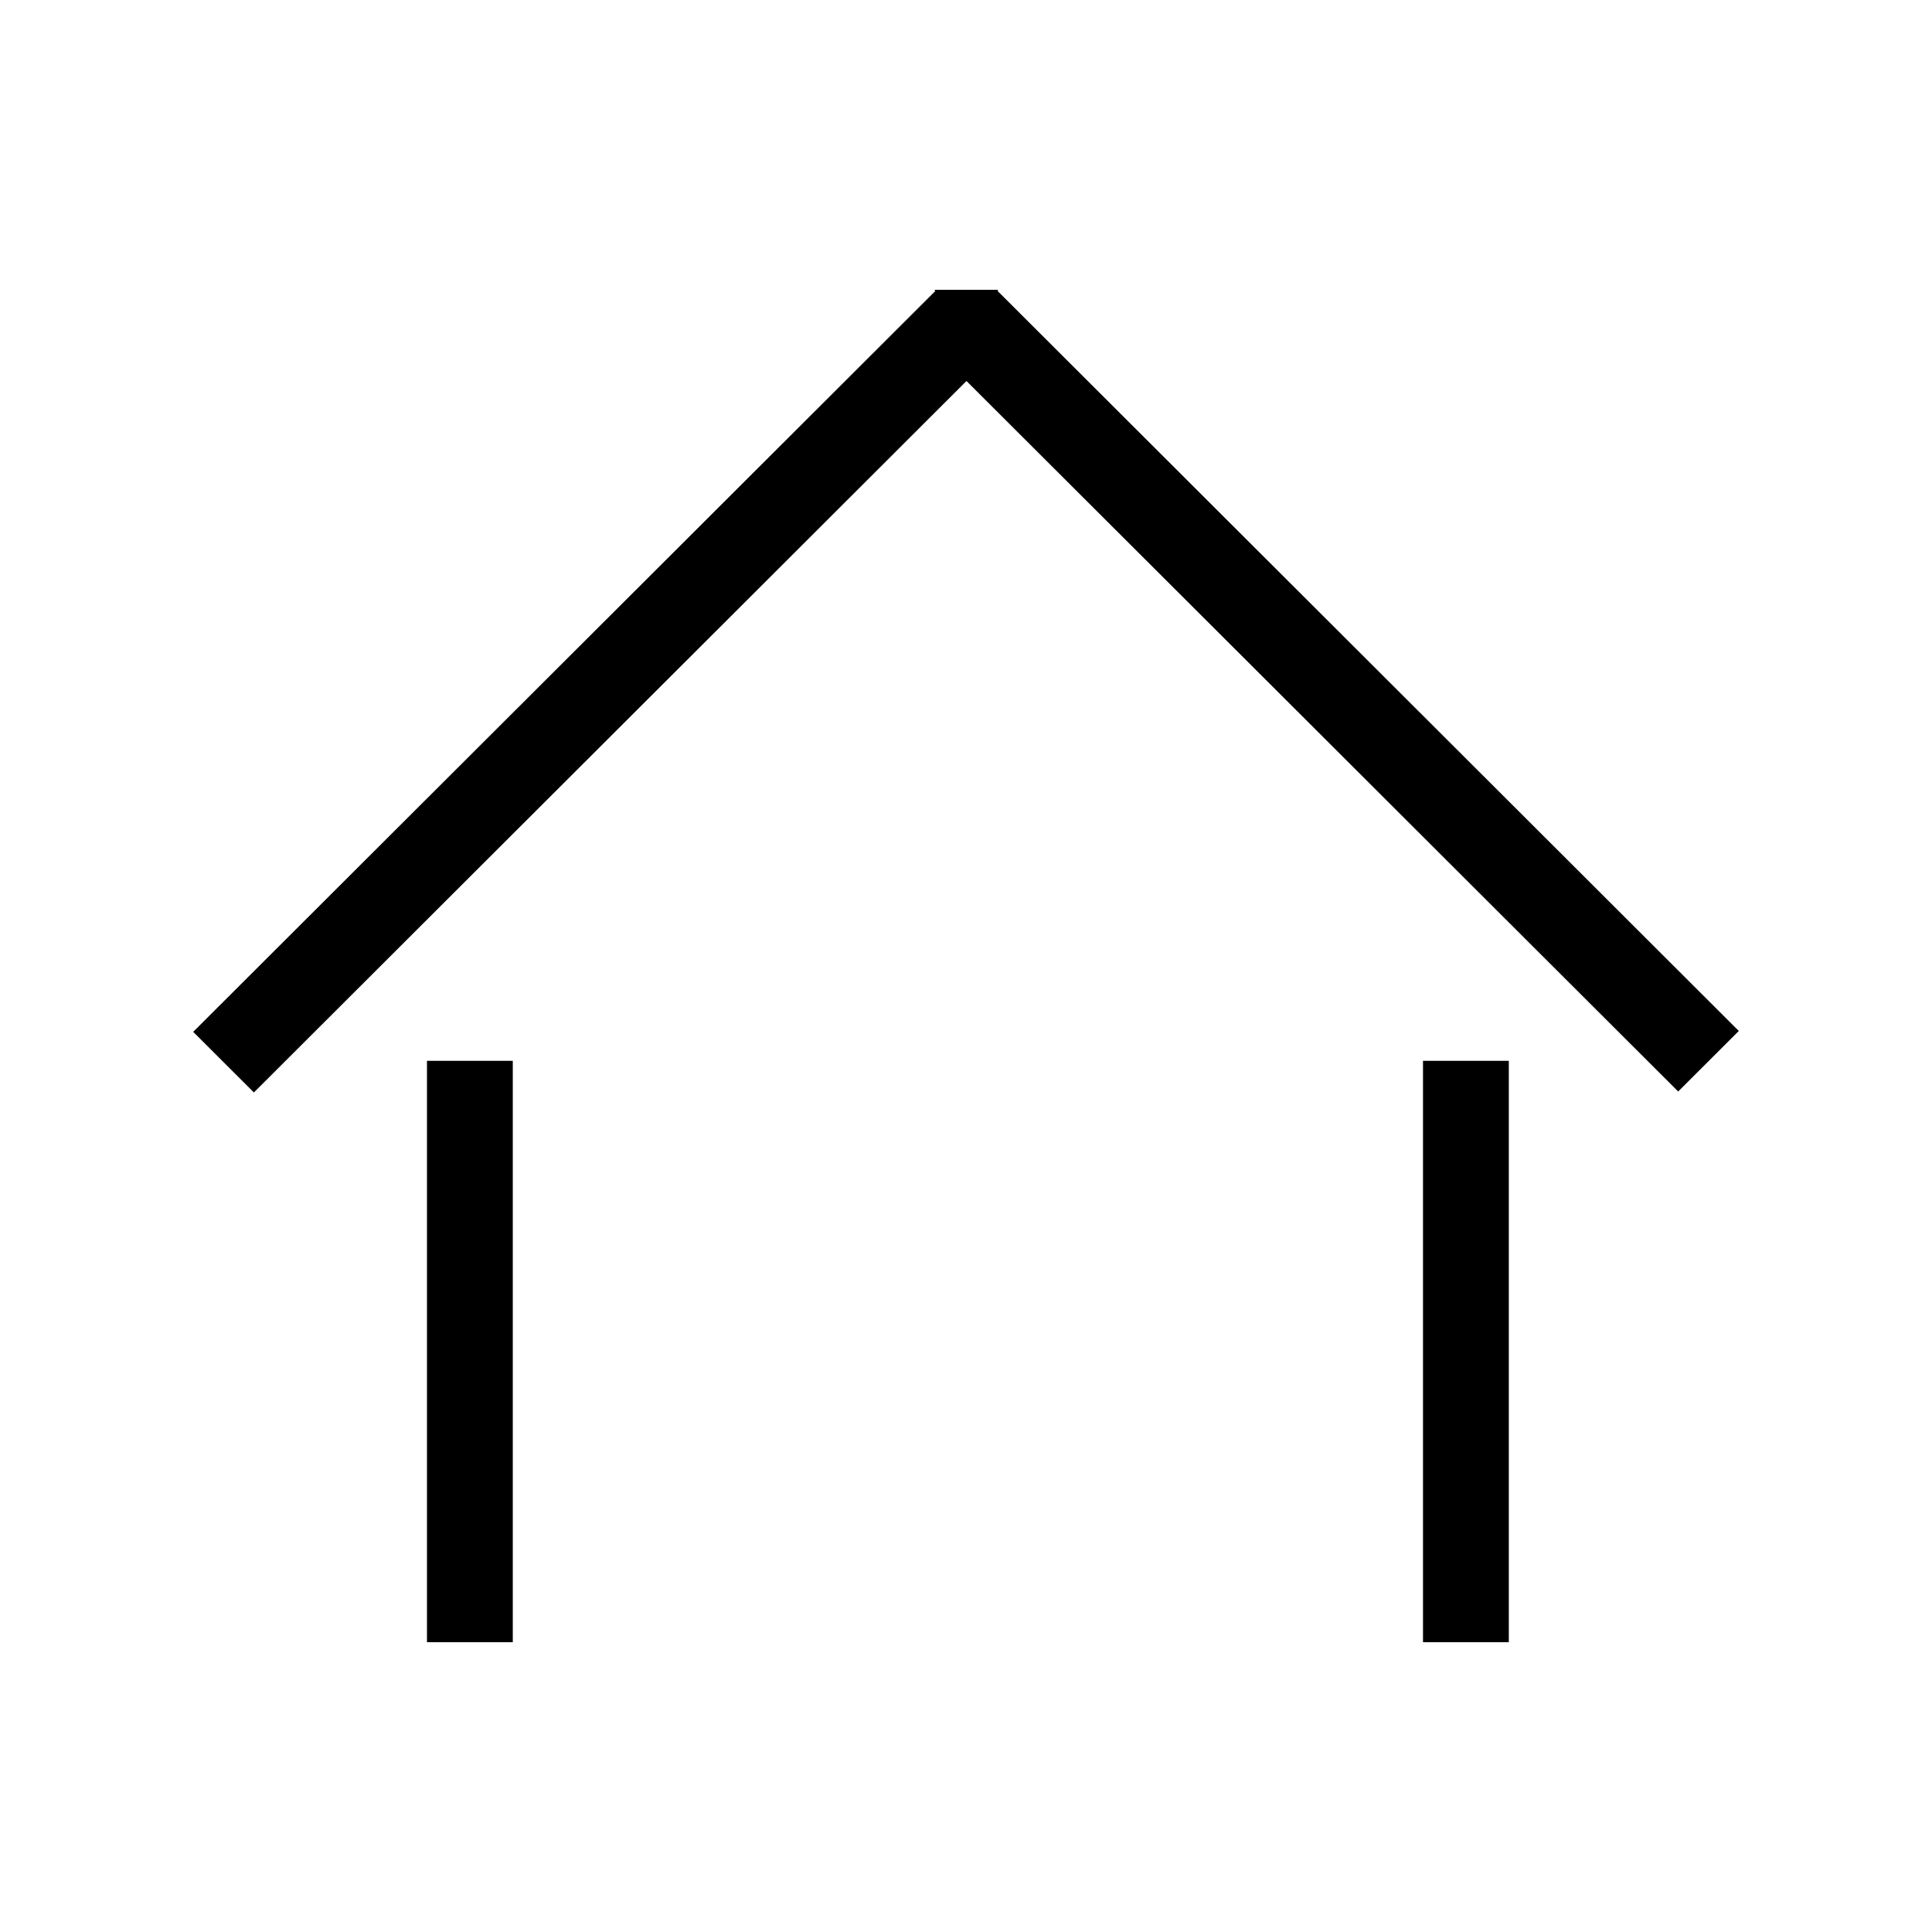
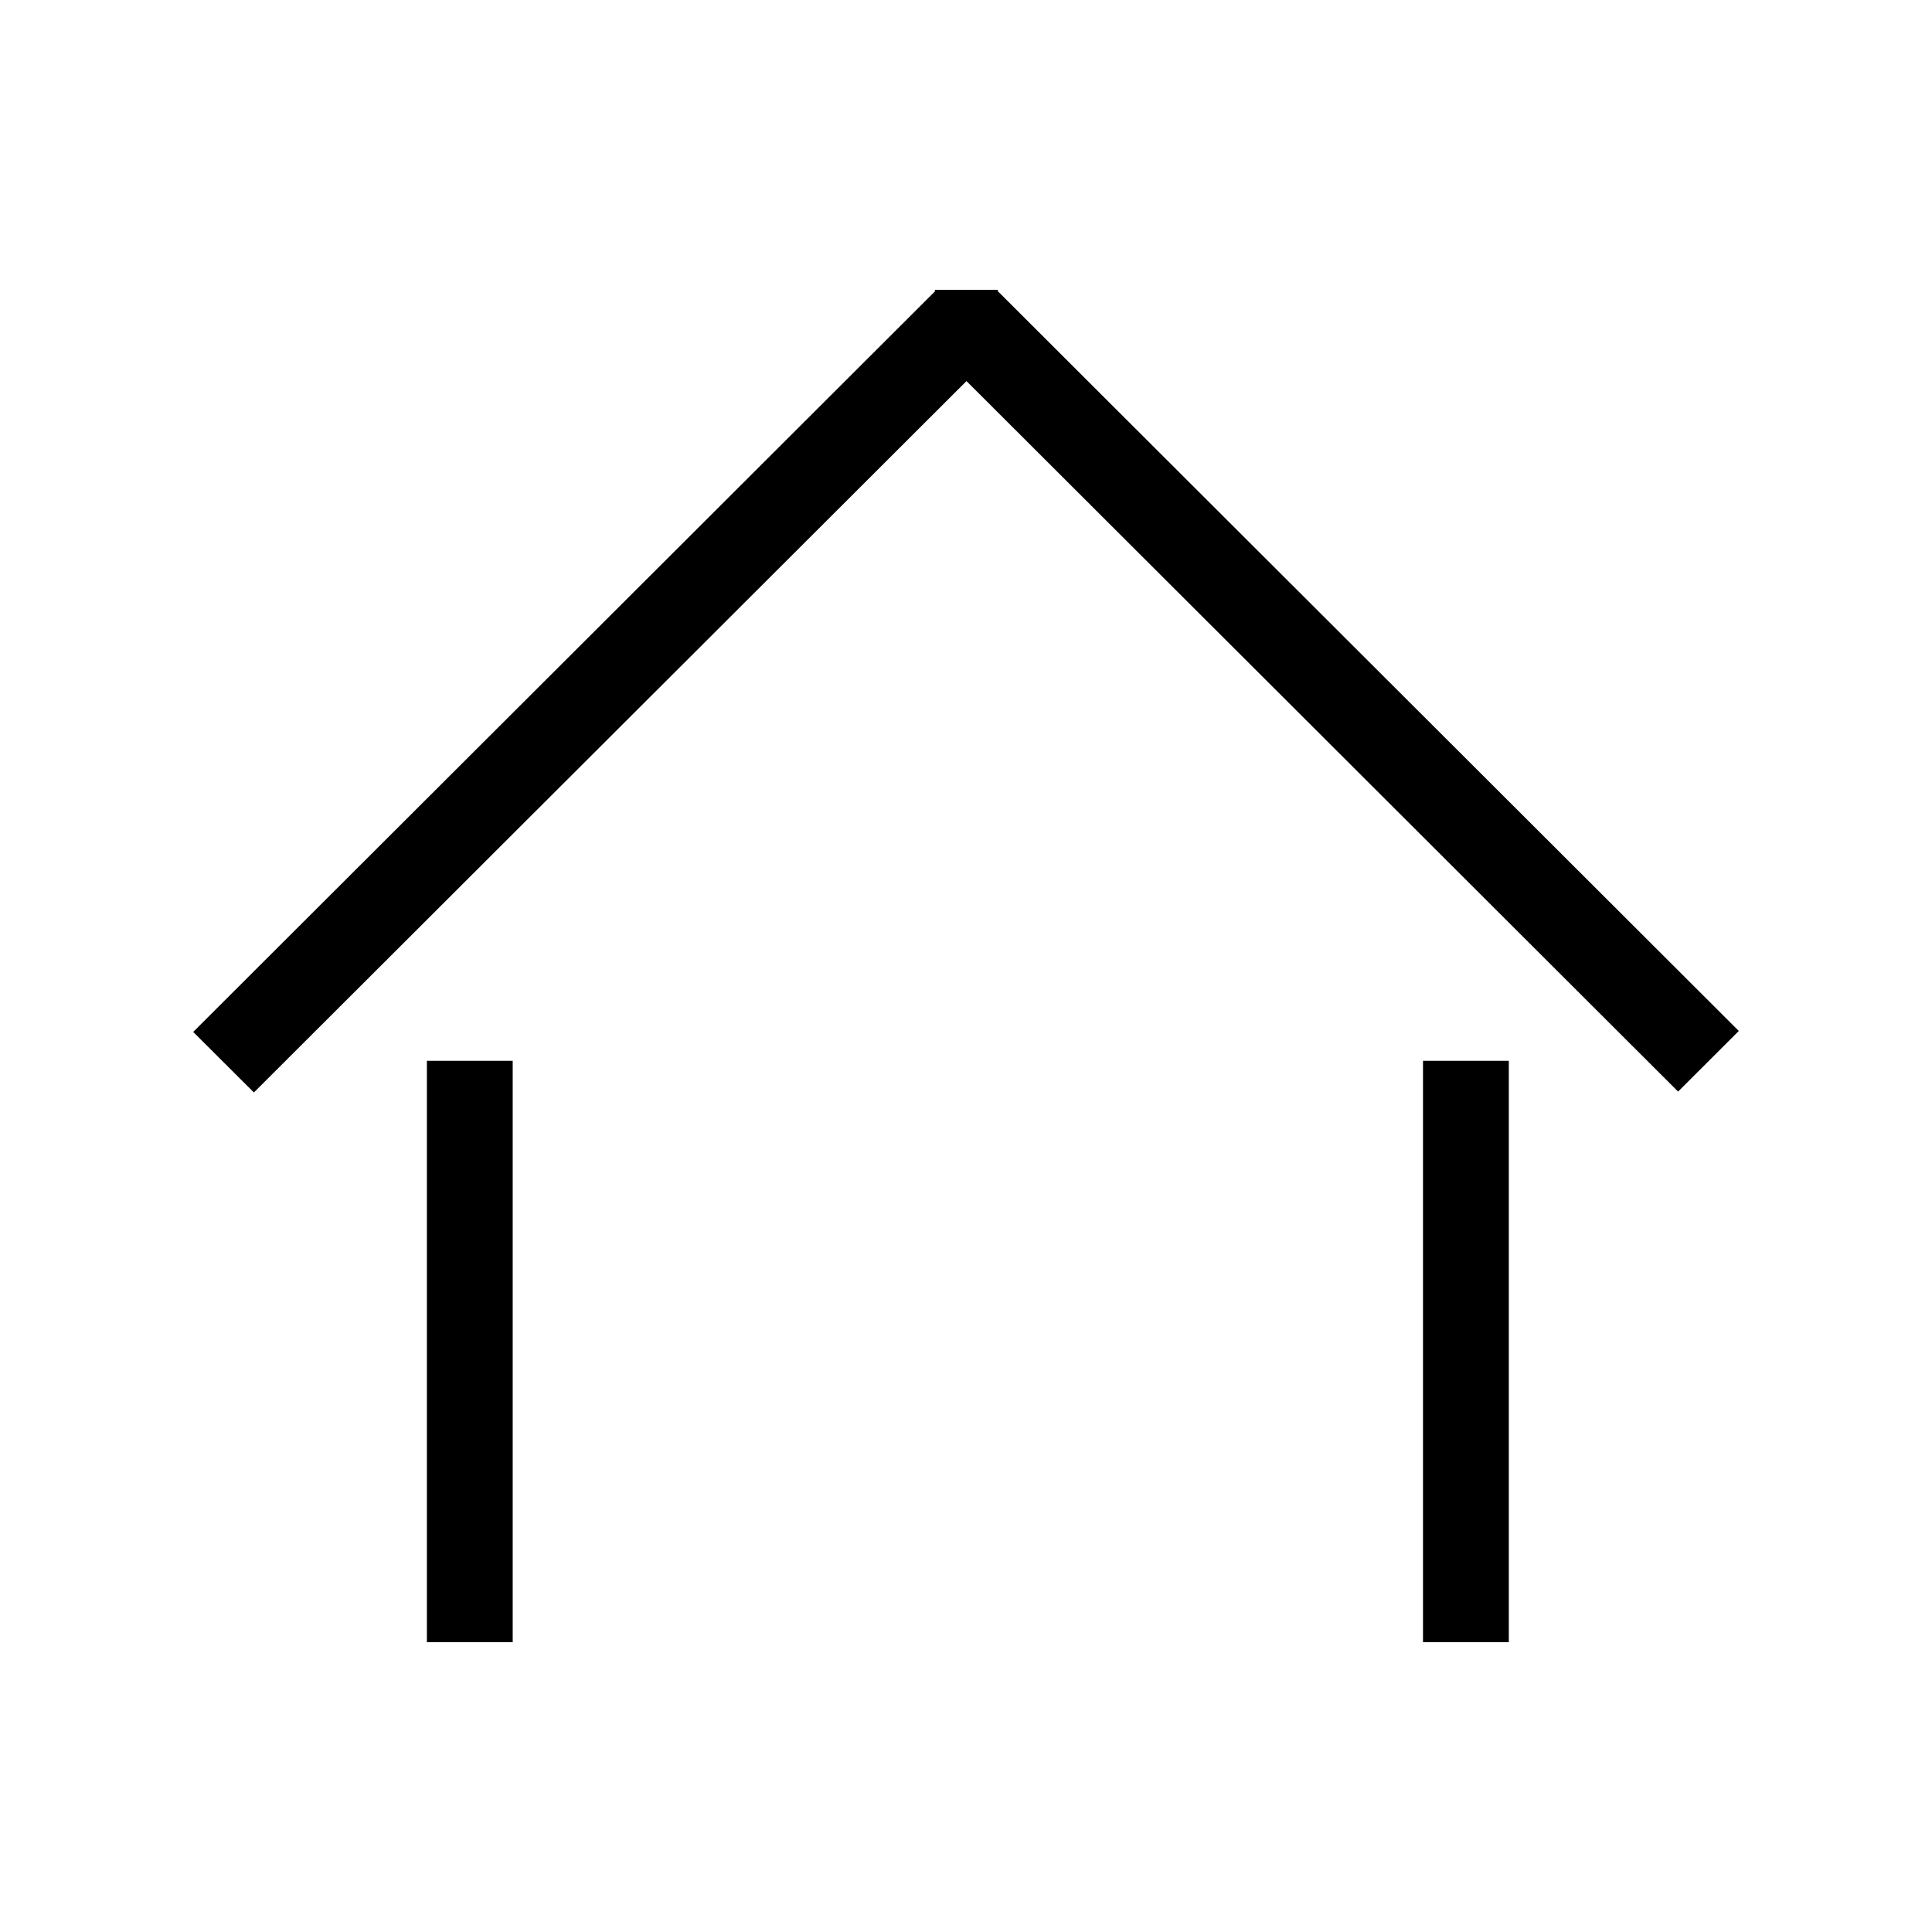
<svg xmlns="http://www.w3.org/2000/svg" width="24" height="24" viewBox="0 0 24 24" fill="none">
-   <path d="M12.006 4.733L3.154 13.571L2.4 12.818L11.618 3.616L11.609 3.6L12.378 3.6L12.378 3.6L12.378 3.6L12.4 3.6L12.392 3.614L21.6 12.807L20.847 13.559L12.006 4.733Z" fill="black" />
-   <path d="M5.304 13.178H6.37V20.4H5.304V13.178Z" fill="black" />
+   <path d="M12.006 4.734L3.154 13.571L2.4 12.819L11.618 3.616L11.609 3.6L12.378 3.6L12.378 3.6L12.378 3.6L12.4 3.6L12.392 3.614L21.6 12.807L20.846 13.56L12.006 4.734Z" fill="black" />
+   <path d="M5.303 13.178H6.369V20.4H5.303V13.178Z" fill="black" />
  <path d="M18.743 13.178H17.677V20.4H18.743V13.178Z" fill="black" />
</svg>
